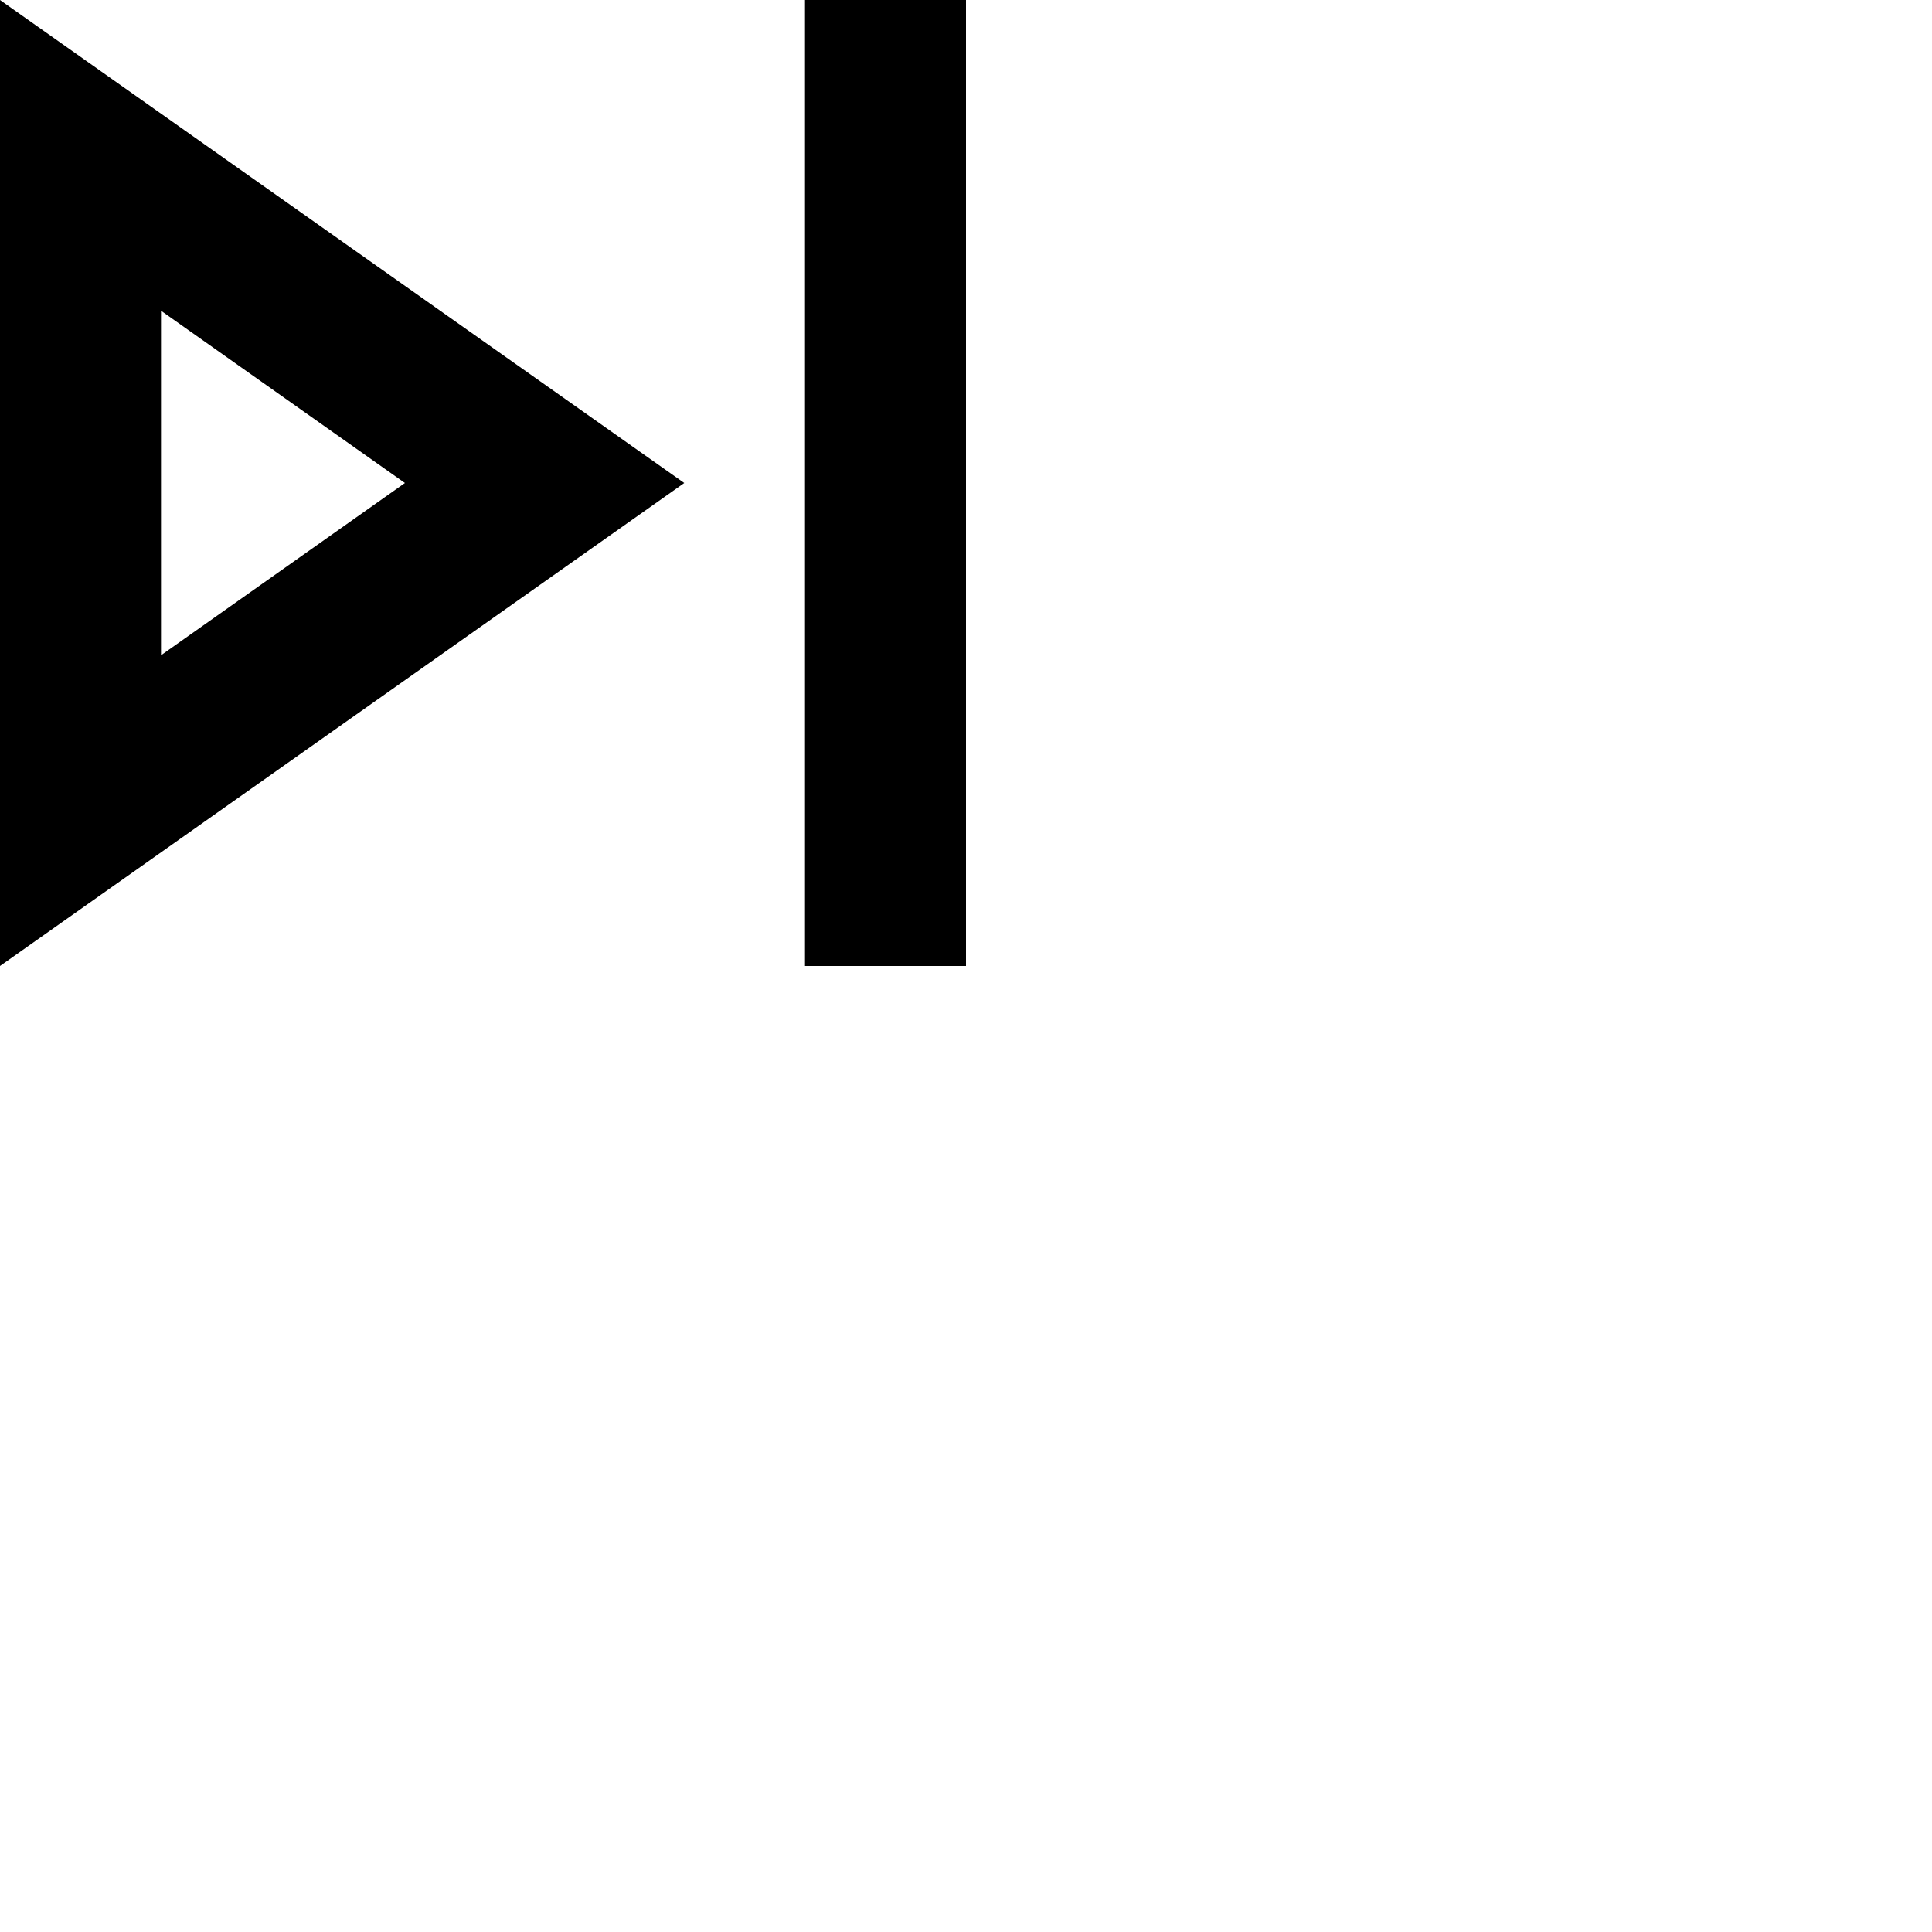
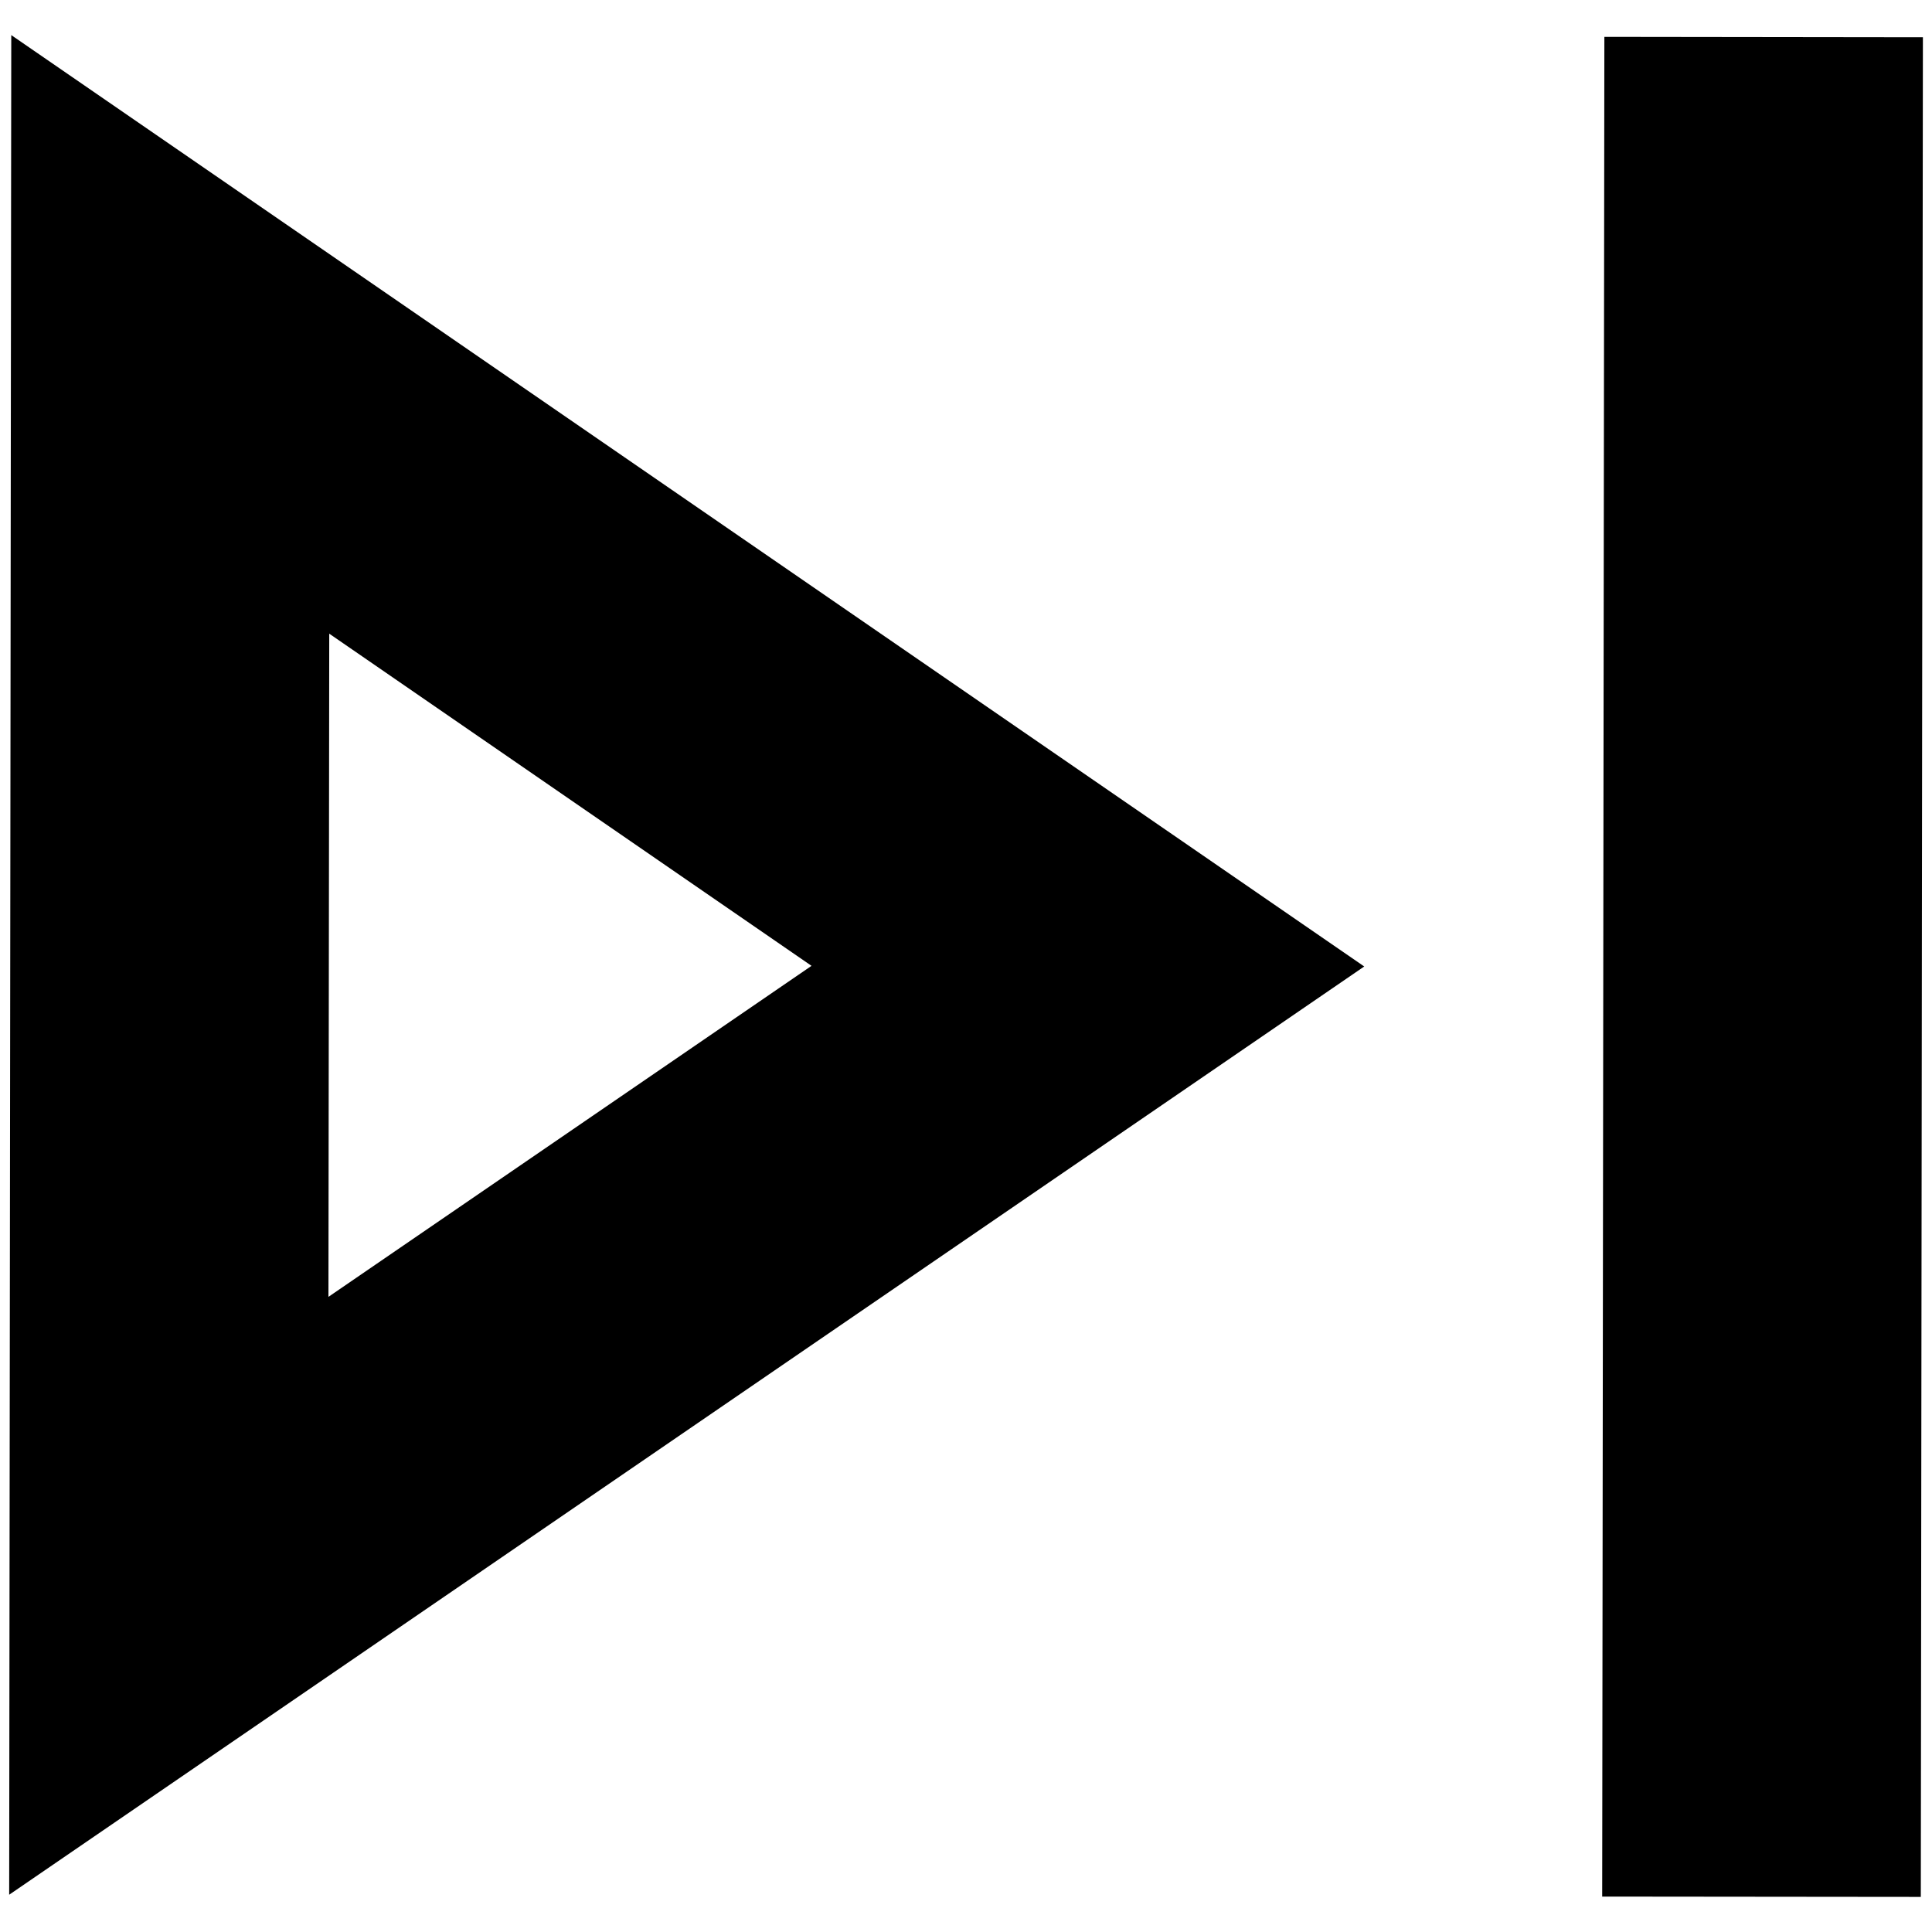
- <svg xmlns="http://www.w3.org/2000/svg" width="24" height="24" viewBox="0 0 24 24" version="1.1">
-   <g stroke="none" stroke-width="1" fill="none" fill-rule="evenodd">
-     <g transform="translate(-276, -1000)">
-       <g transform="translate(100, 852)">
-         <g transform="translate(170, 142)">
-           <g>
-             <polygon points="0 0 24 0 24 24 0 24" />
-             <path d="M6,18 L14.5,12 L6,6 L6,18 Z M8,9.86 L11.03,12 L8,14.14 L8,9.86 Z M16,6 L18,6 L18,18 L16,18 L16,6 Z" fill="currentColor" />
-           </g>
-         </g>
-       </g>
+ <svg xmlns="http://www.w3.org/2000/svg" width="24" height="24" viewBox="0 0 24 24">
+   <path fill="none" d="M-1-1h802v602H-1z" />
+   <g>
+     <g fill="none" fill-rule="evenodd" stroke="null">
+       <path d="M-11.72-11.129l47.492.054-.052 46.204-47.492-.054z" />
+       <path fill="currentColor" d="M.114 23.537l16.833-11.531L.14.436.114 23.537zM4.089 7.871l5.992 4.127L4.08 16.11l.01-8.24zM19.93.458l3.957.005-.026 23.101-3.958-.004L19.93.458z" />
    </g>
  </g>
</svg>
